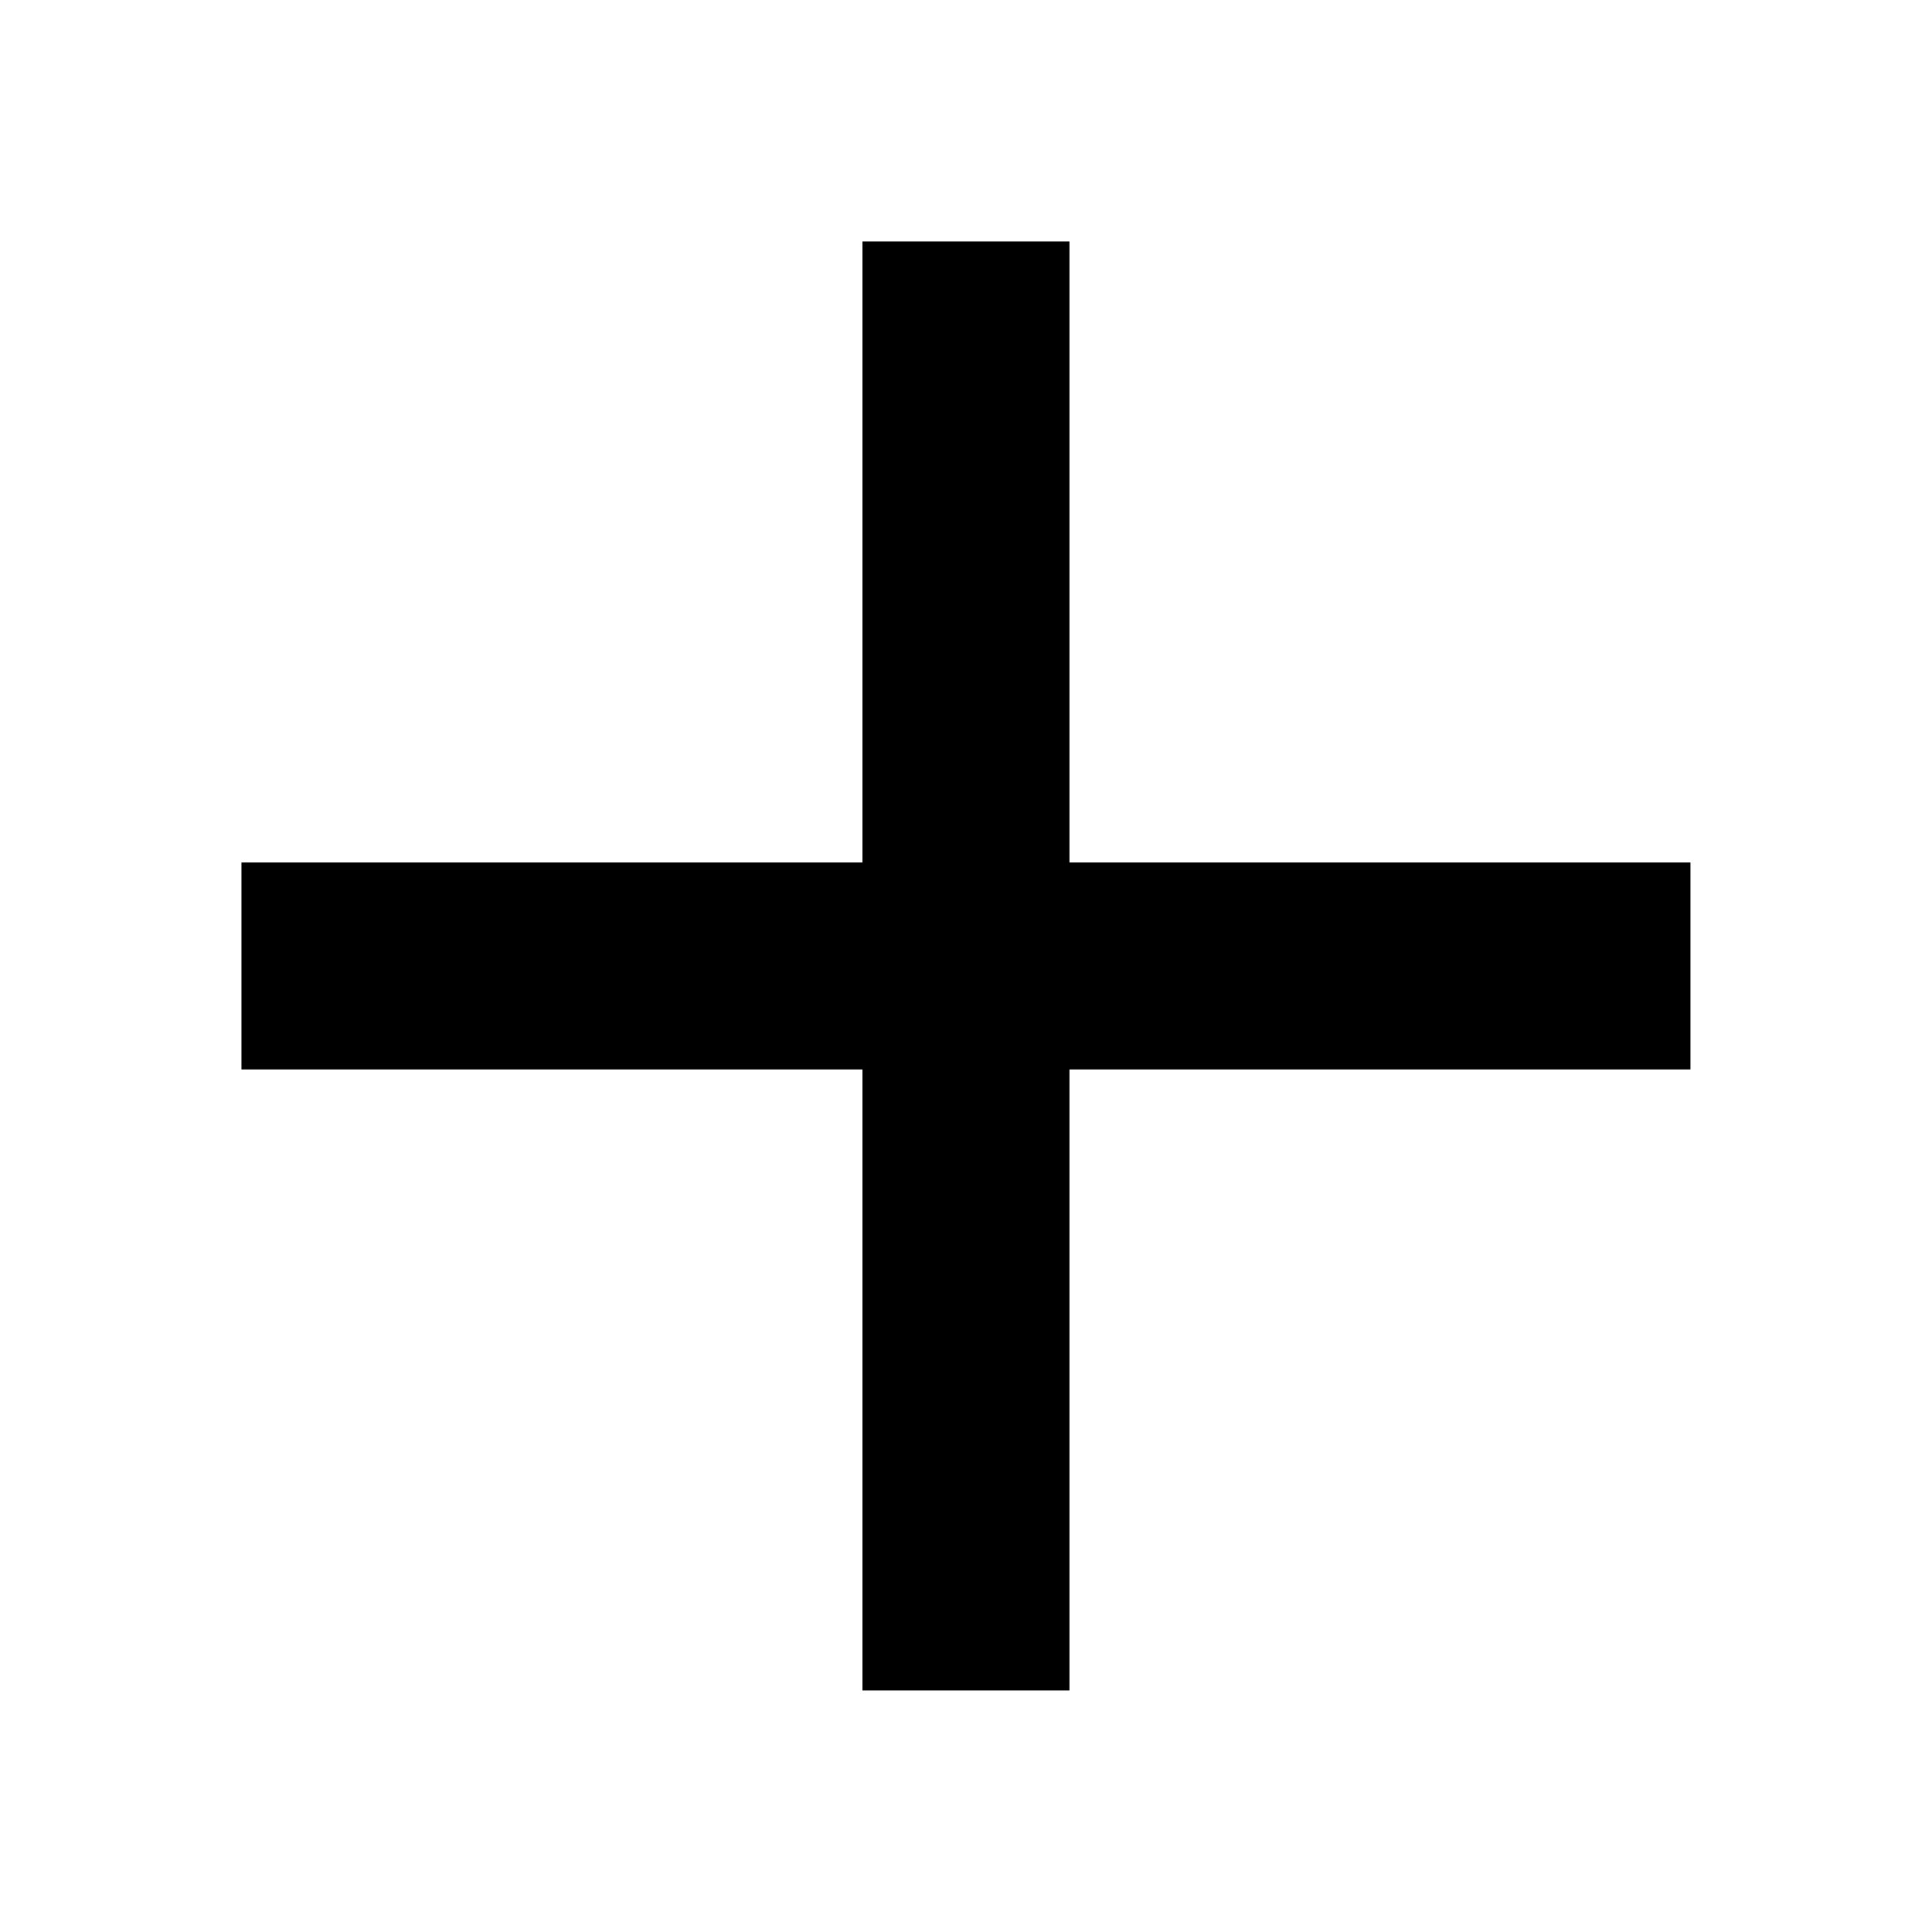
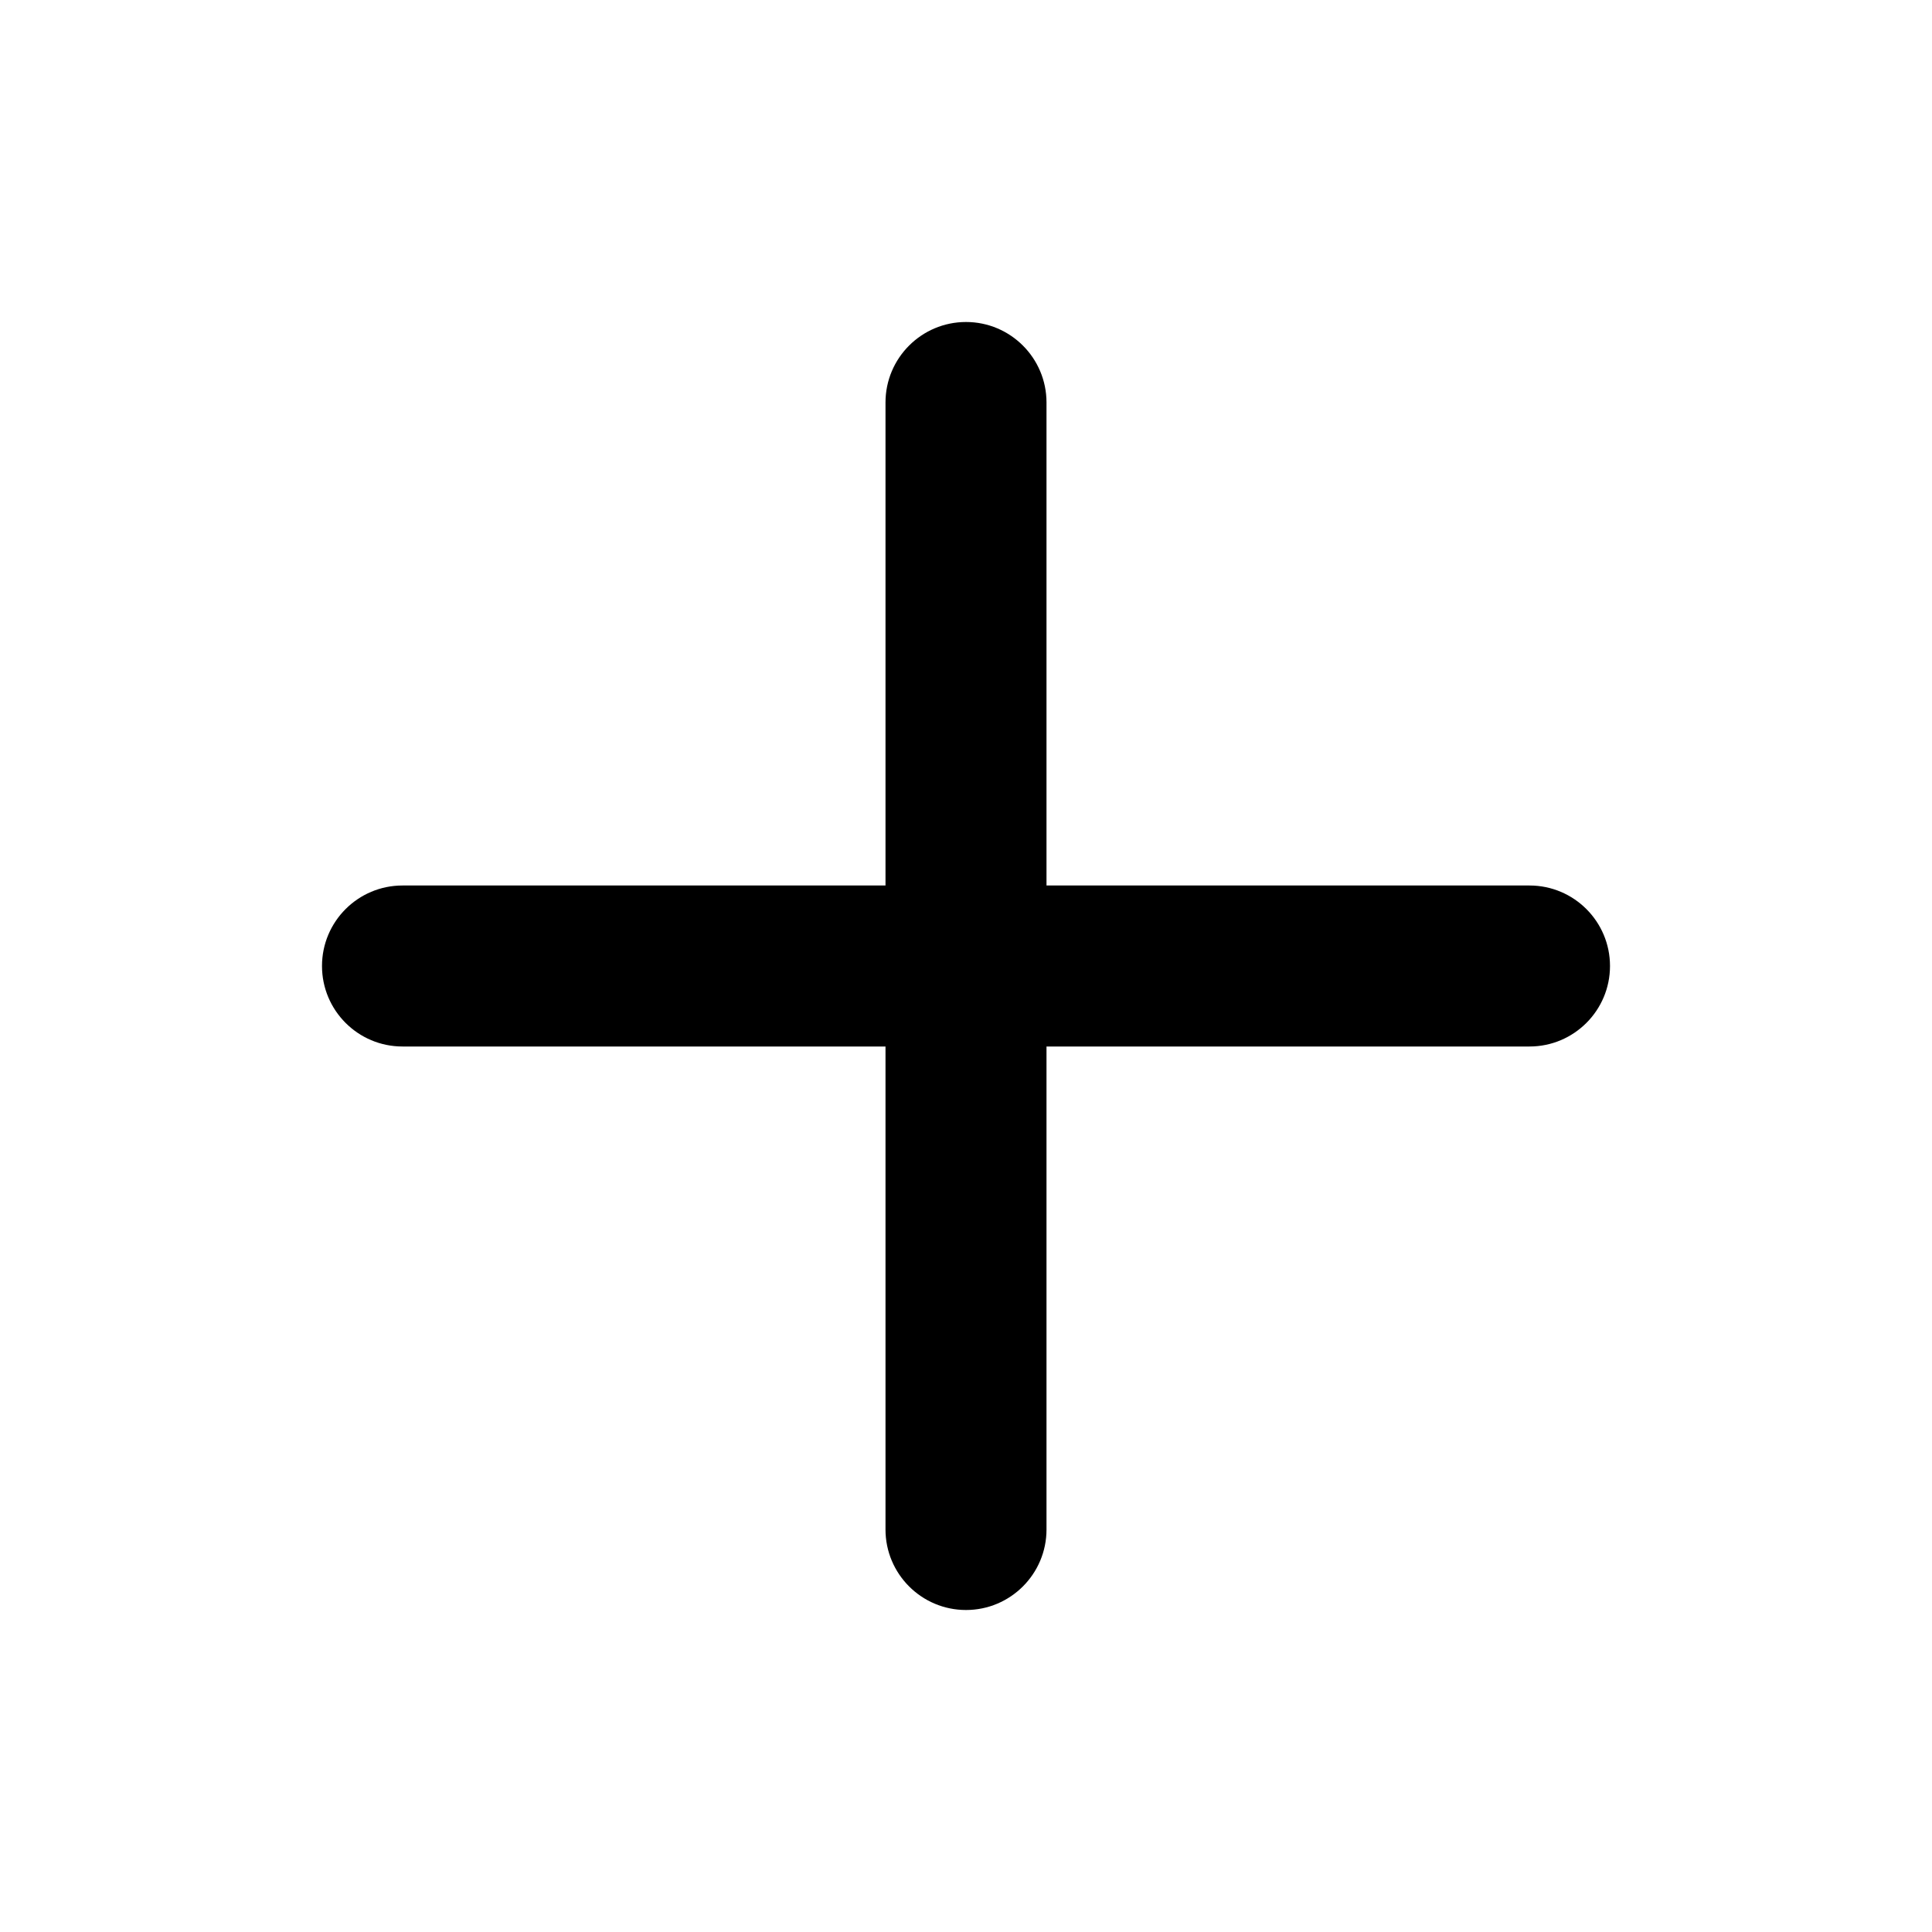
- <svg xmlns="http://www.w3.org/2000/svg" viewBox="0 0 16 16" height="16" width="16" xml:space="preserve" style="fill-rule:evenodd;clip-rule:evenodd;stroke-linejoin:round;stroke-miterlimit:2">
-   <path d="M11 13H5v-2h6V5h2v6h6v2h-6v6h-2v-6Z" style="fill-rule:nonzero" transform="matrix(.85714 0 0 .85714 -2.286 -2.286)" />
+ <svg xmlns="http://www.w3.org/2000/svg" width="24" height="24" viewBox="0 0 24 24" fill="none">
+   <path d="M11 19C11 19.552 11.448 20 12 20C12.552 20 13 19.552 13 19V13L19 13C19.552 13 20 12.552 20 12C20 11.448 19.552 11 19 11L13 11V5C13 4.448 12.552 4 12 4C11.448 4 11 4.448 11 5V11L5 11C4.448 11 4 11.448 4 12C4 12.552 4.448 13 5 13L11 13V19Z" fill="black" />
</svg>
